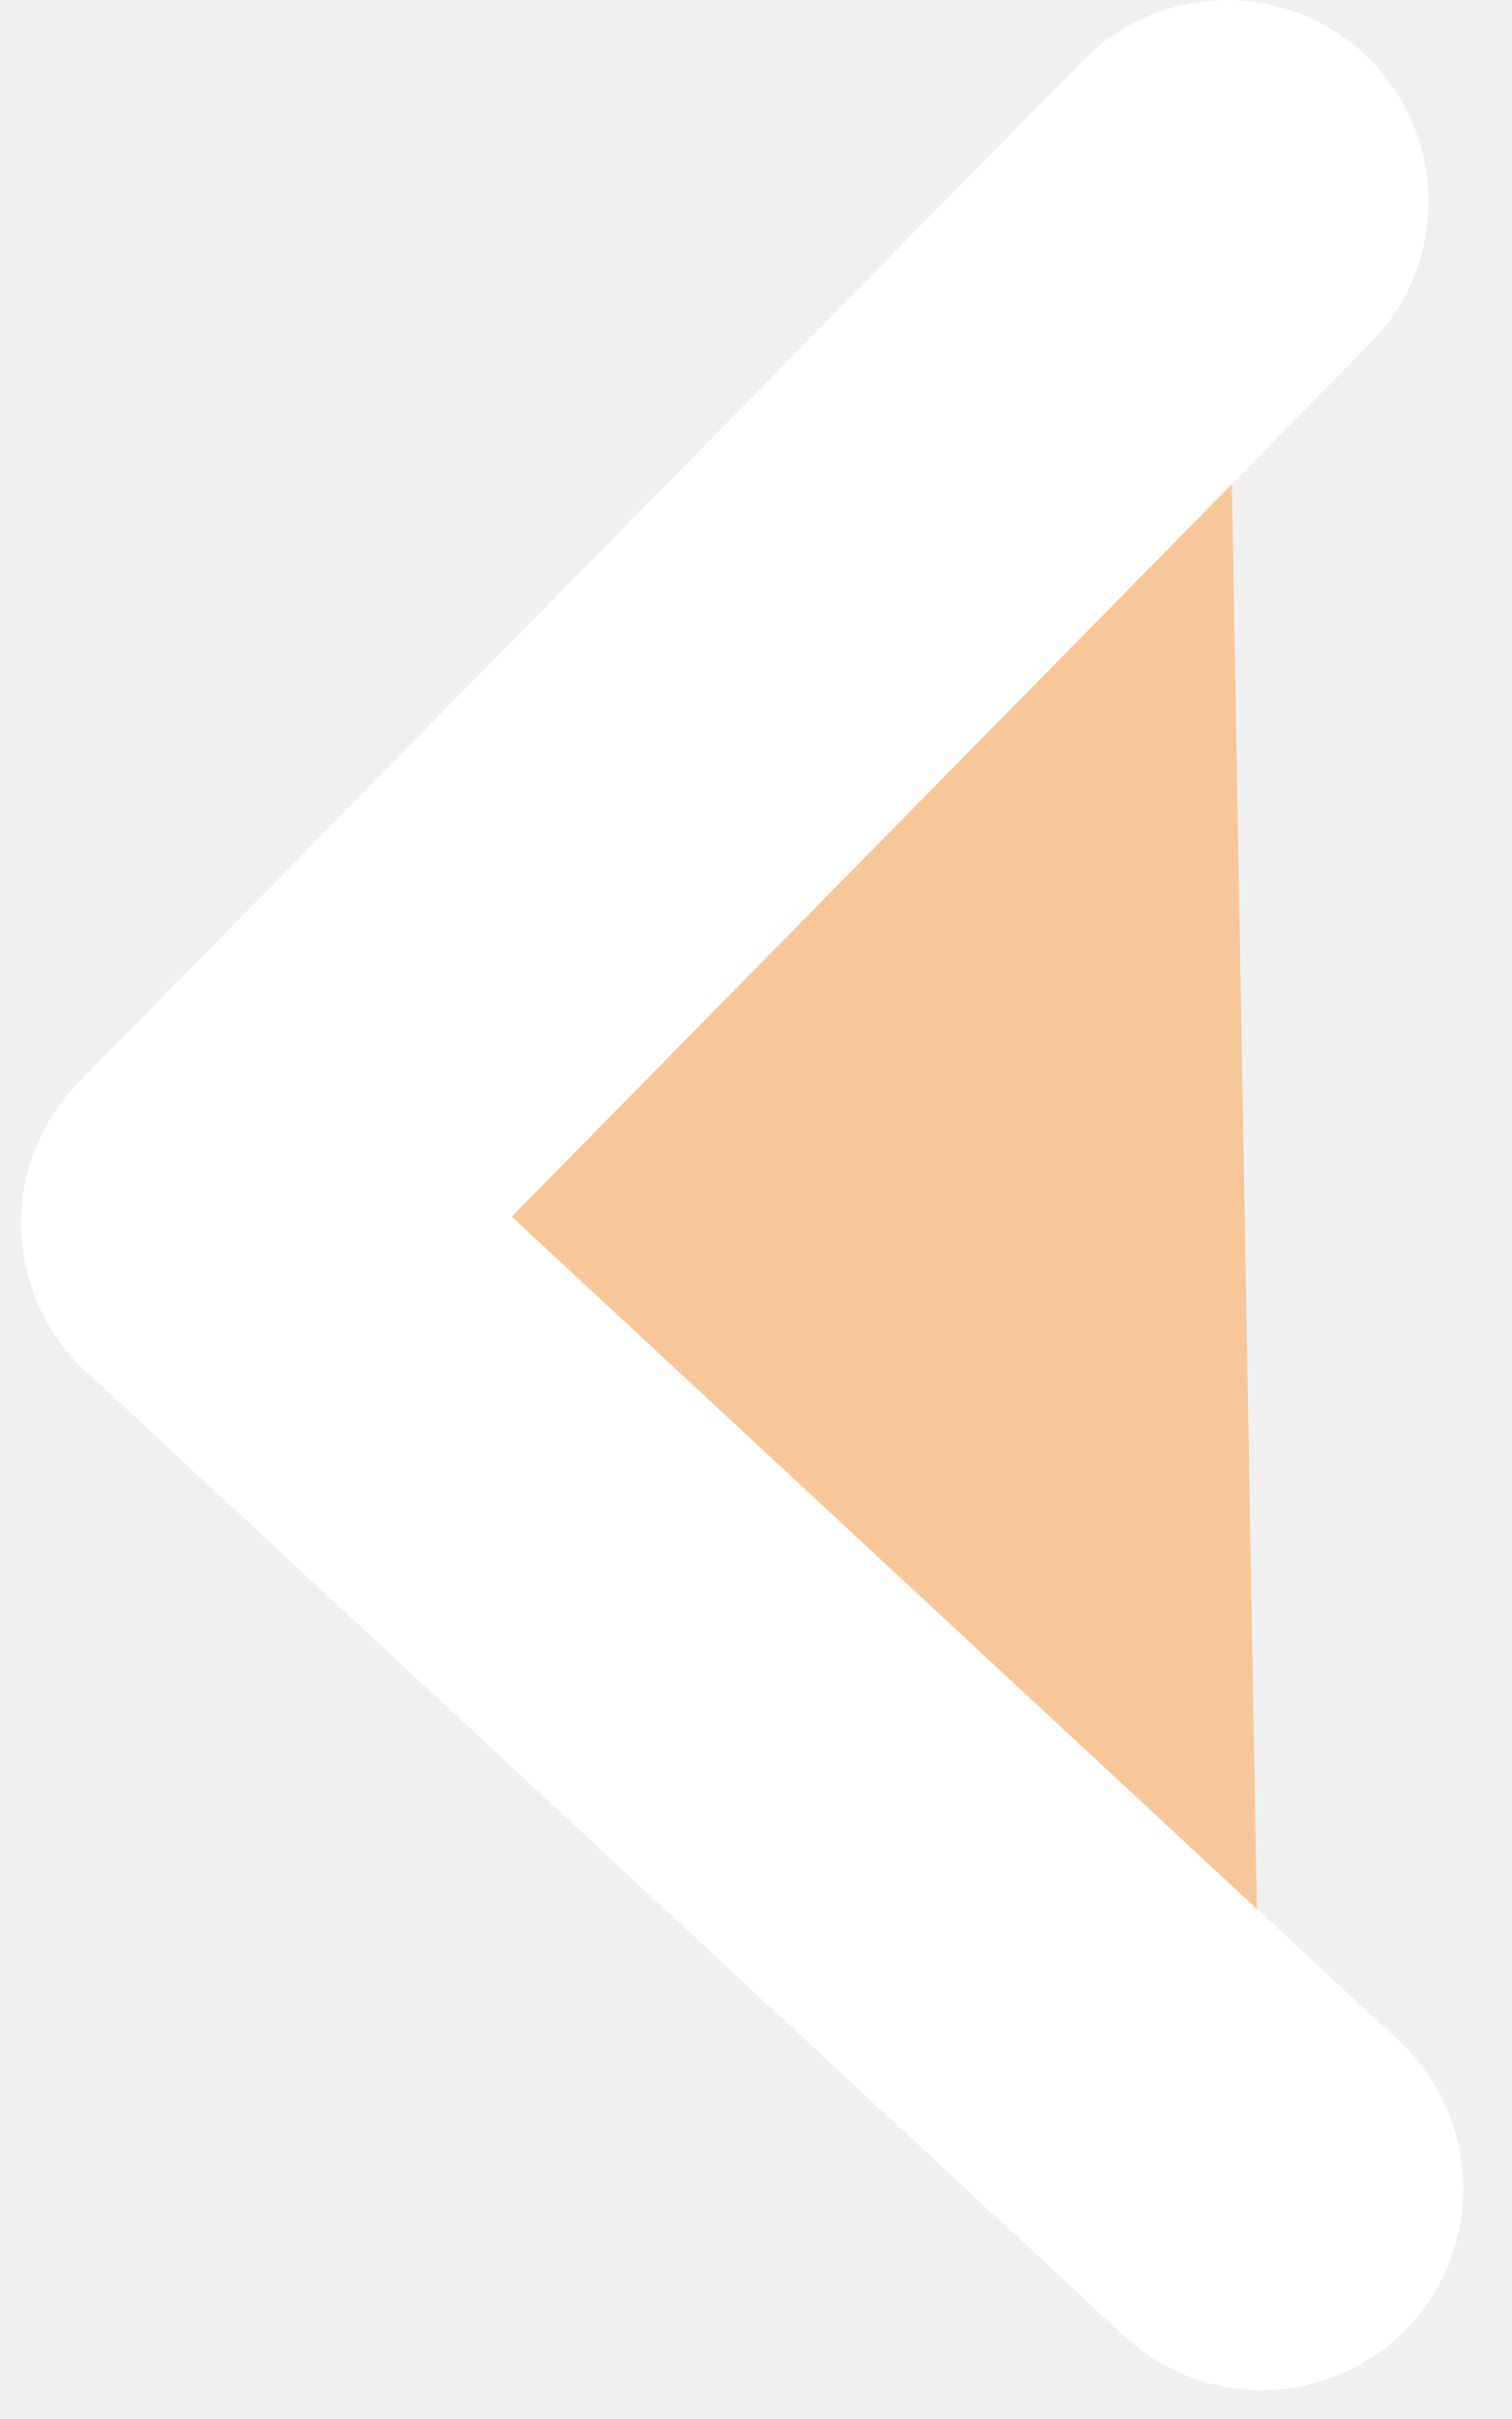
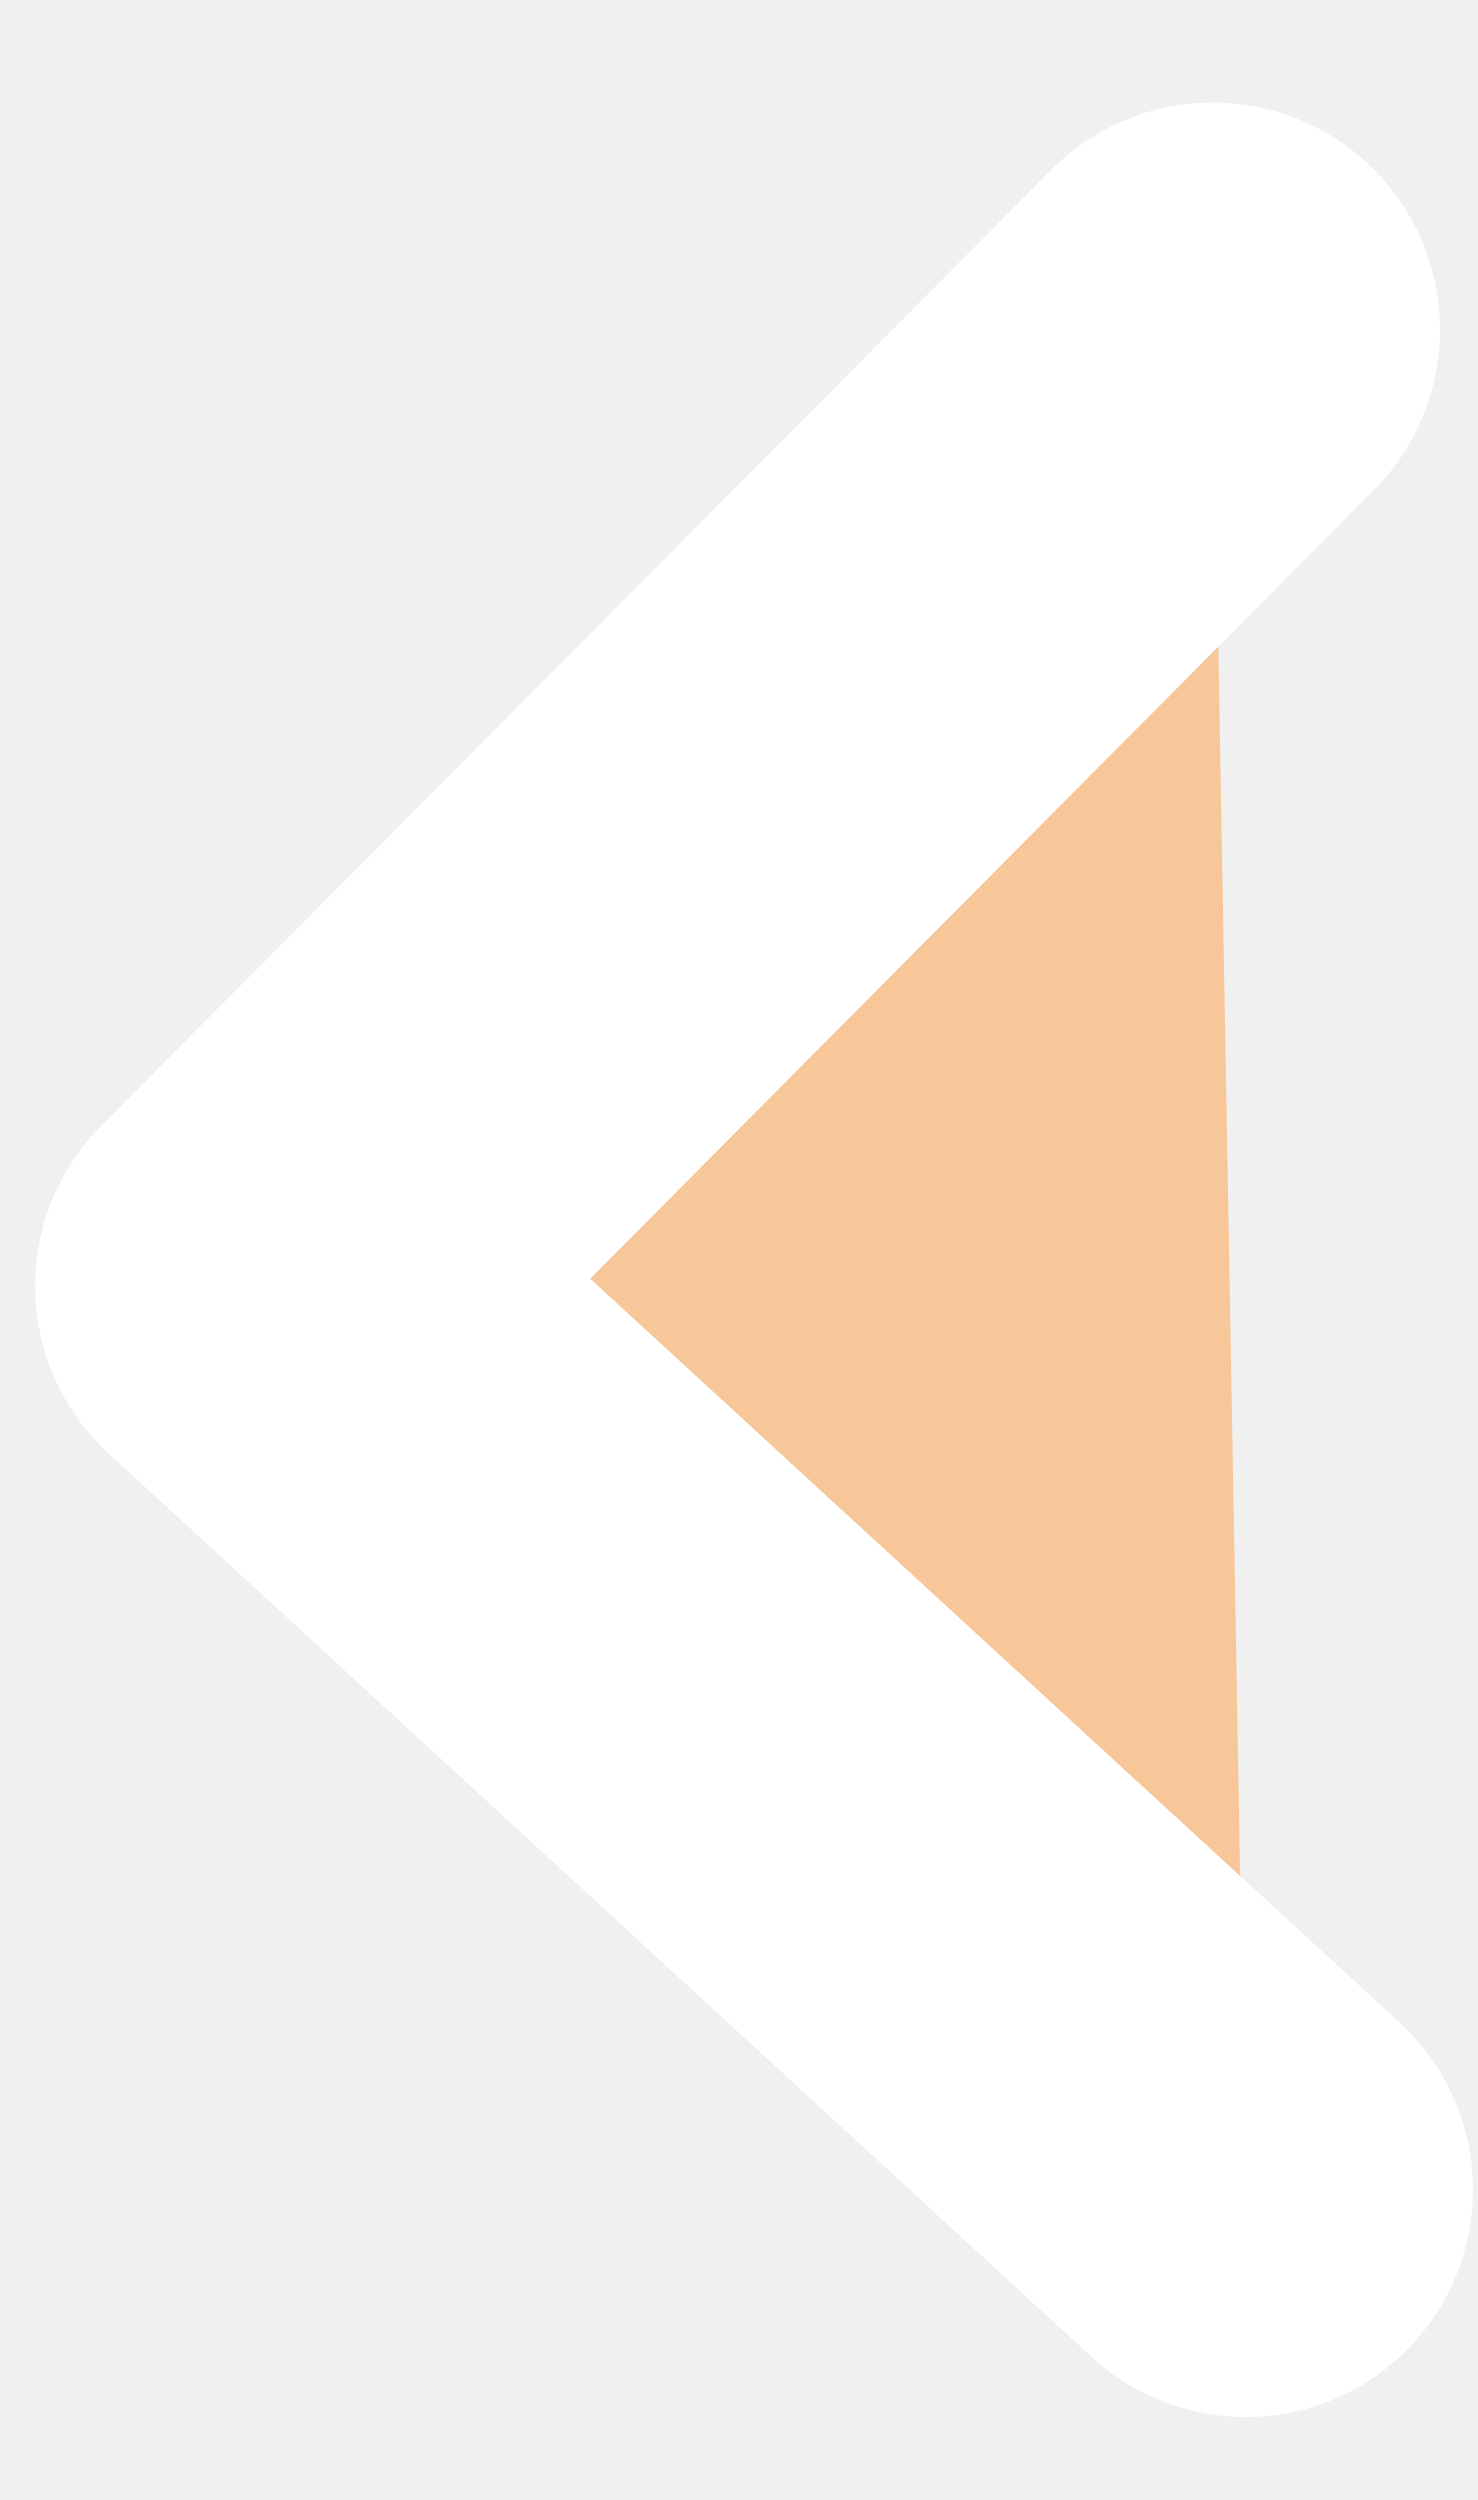
- <svg xmlns="http://www.w3.org/2000/svg" width="15" height="24" viewBox="0 0 15 24" fill="none">
-   <path fill-rule="evenodd" clip-rule="evenodd" d="M12.176 2L2.209 12.136L12.521 21.714" fill="#FF9F43" fill-opacity="0.5" />
-   <path d="M12.176 2L2.209 12.136L12.521 21.714" stroke="white" stroke-width="4" stroke-miterlimit="1.5" stroke-linecap="round" stroke-linejoin="round" />
+ <svg xmlns="http://www.w3.org/2000/svg" width="13" height="22" viewBox="0 0 13 22" fill="none">
+   <path fill-rule="evenodd" clip-rule="evenodd" d="M10.672 2.902L2.309 11.318L10.962 19.27" fill="#FF9F43" fill-opacity="0.5" />
+   <path d="M10.672 2.902L2.309 11.318L10.962 19.27" stroke="white" stroke-width="4" stroke-miterlimit="1.5" stroke-linecap="round" stroke-linejoin="round" />
</svg>
